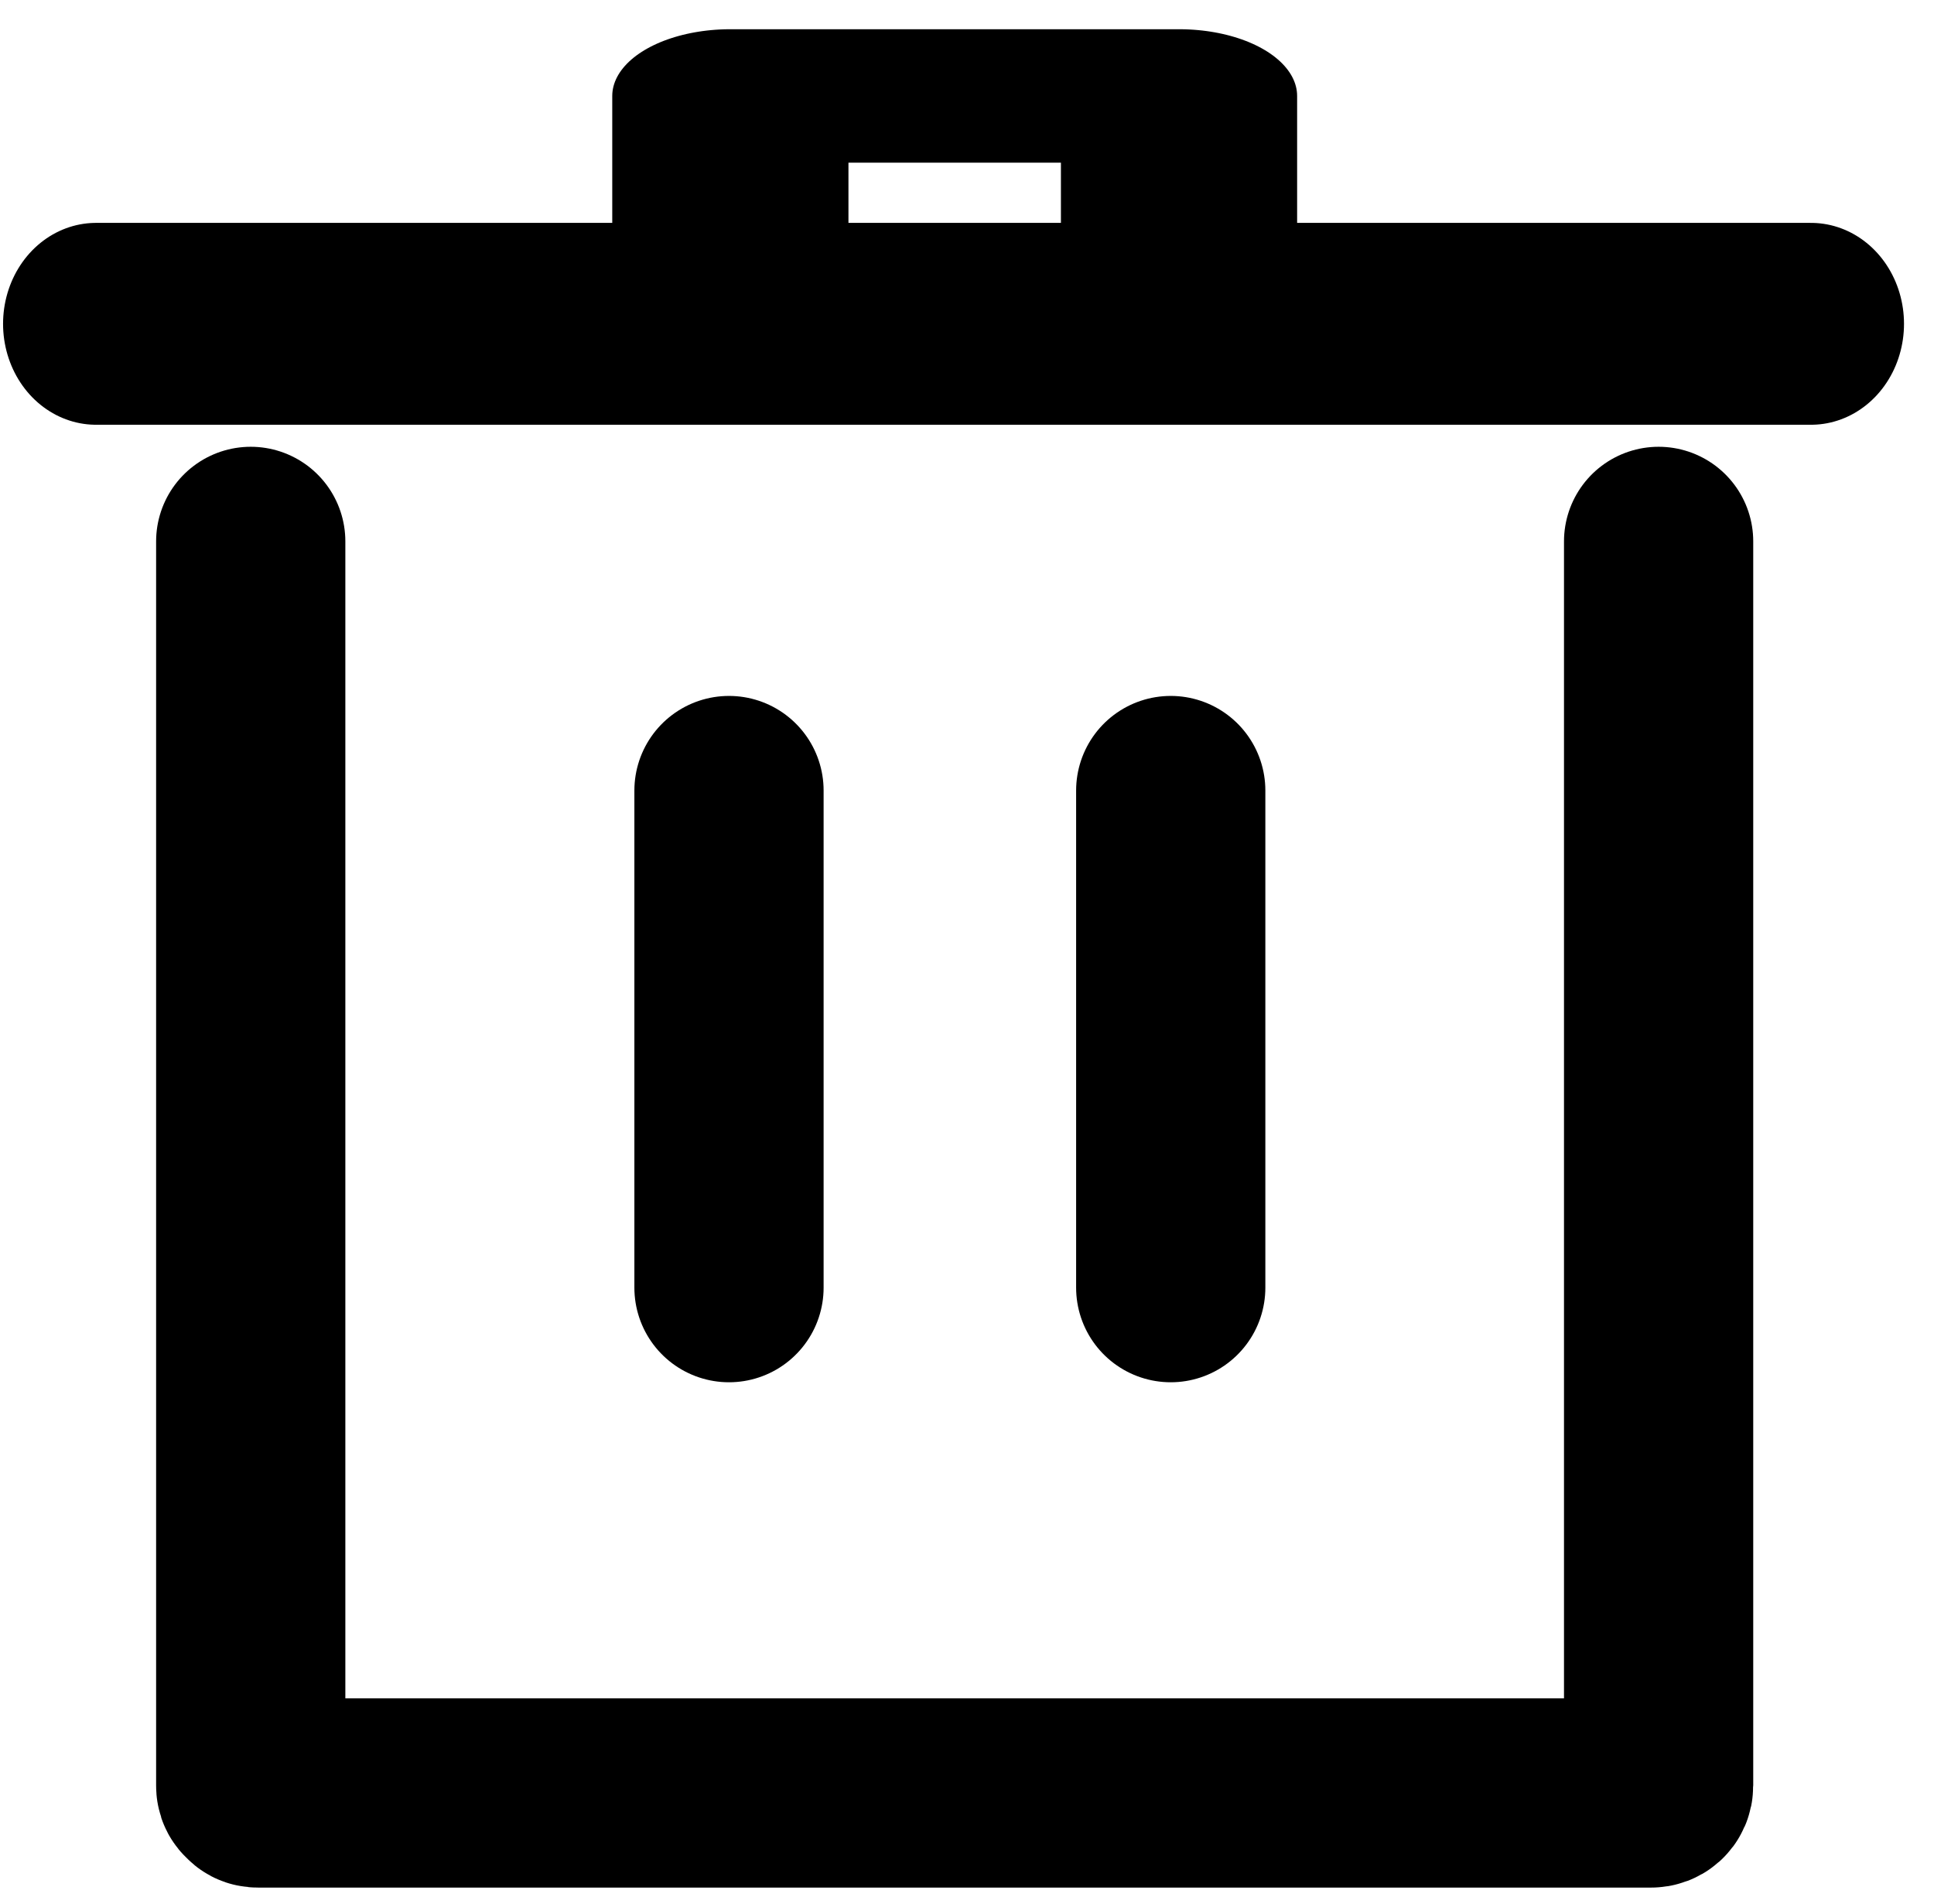
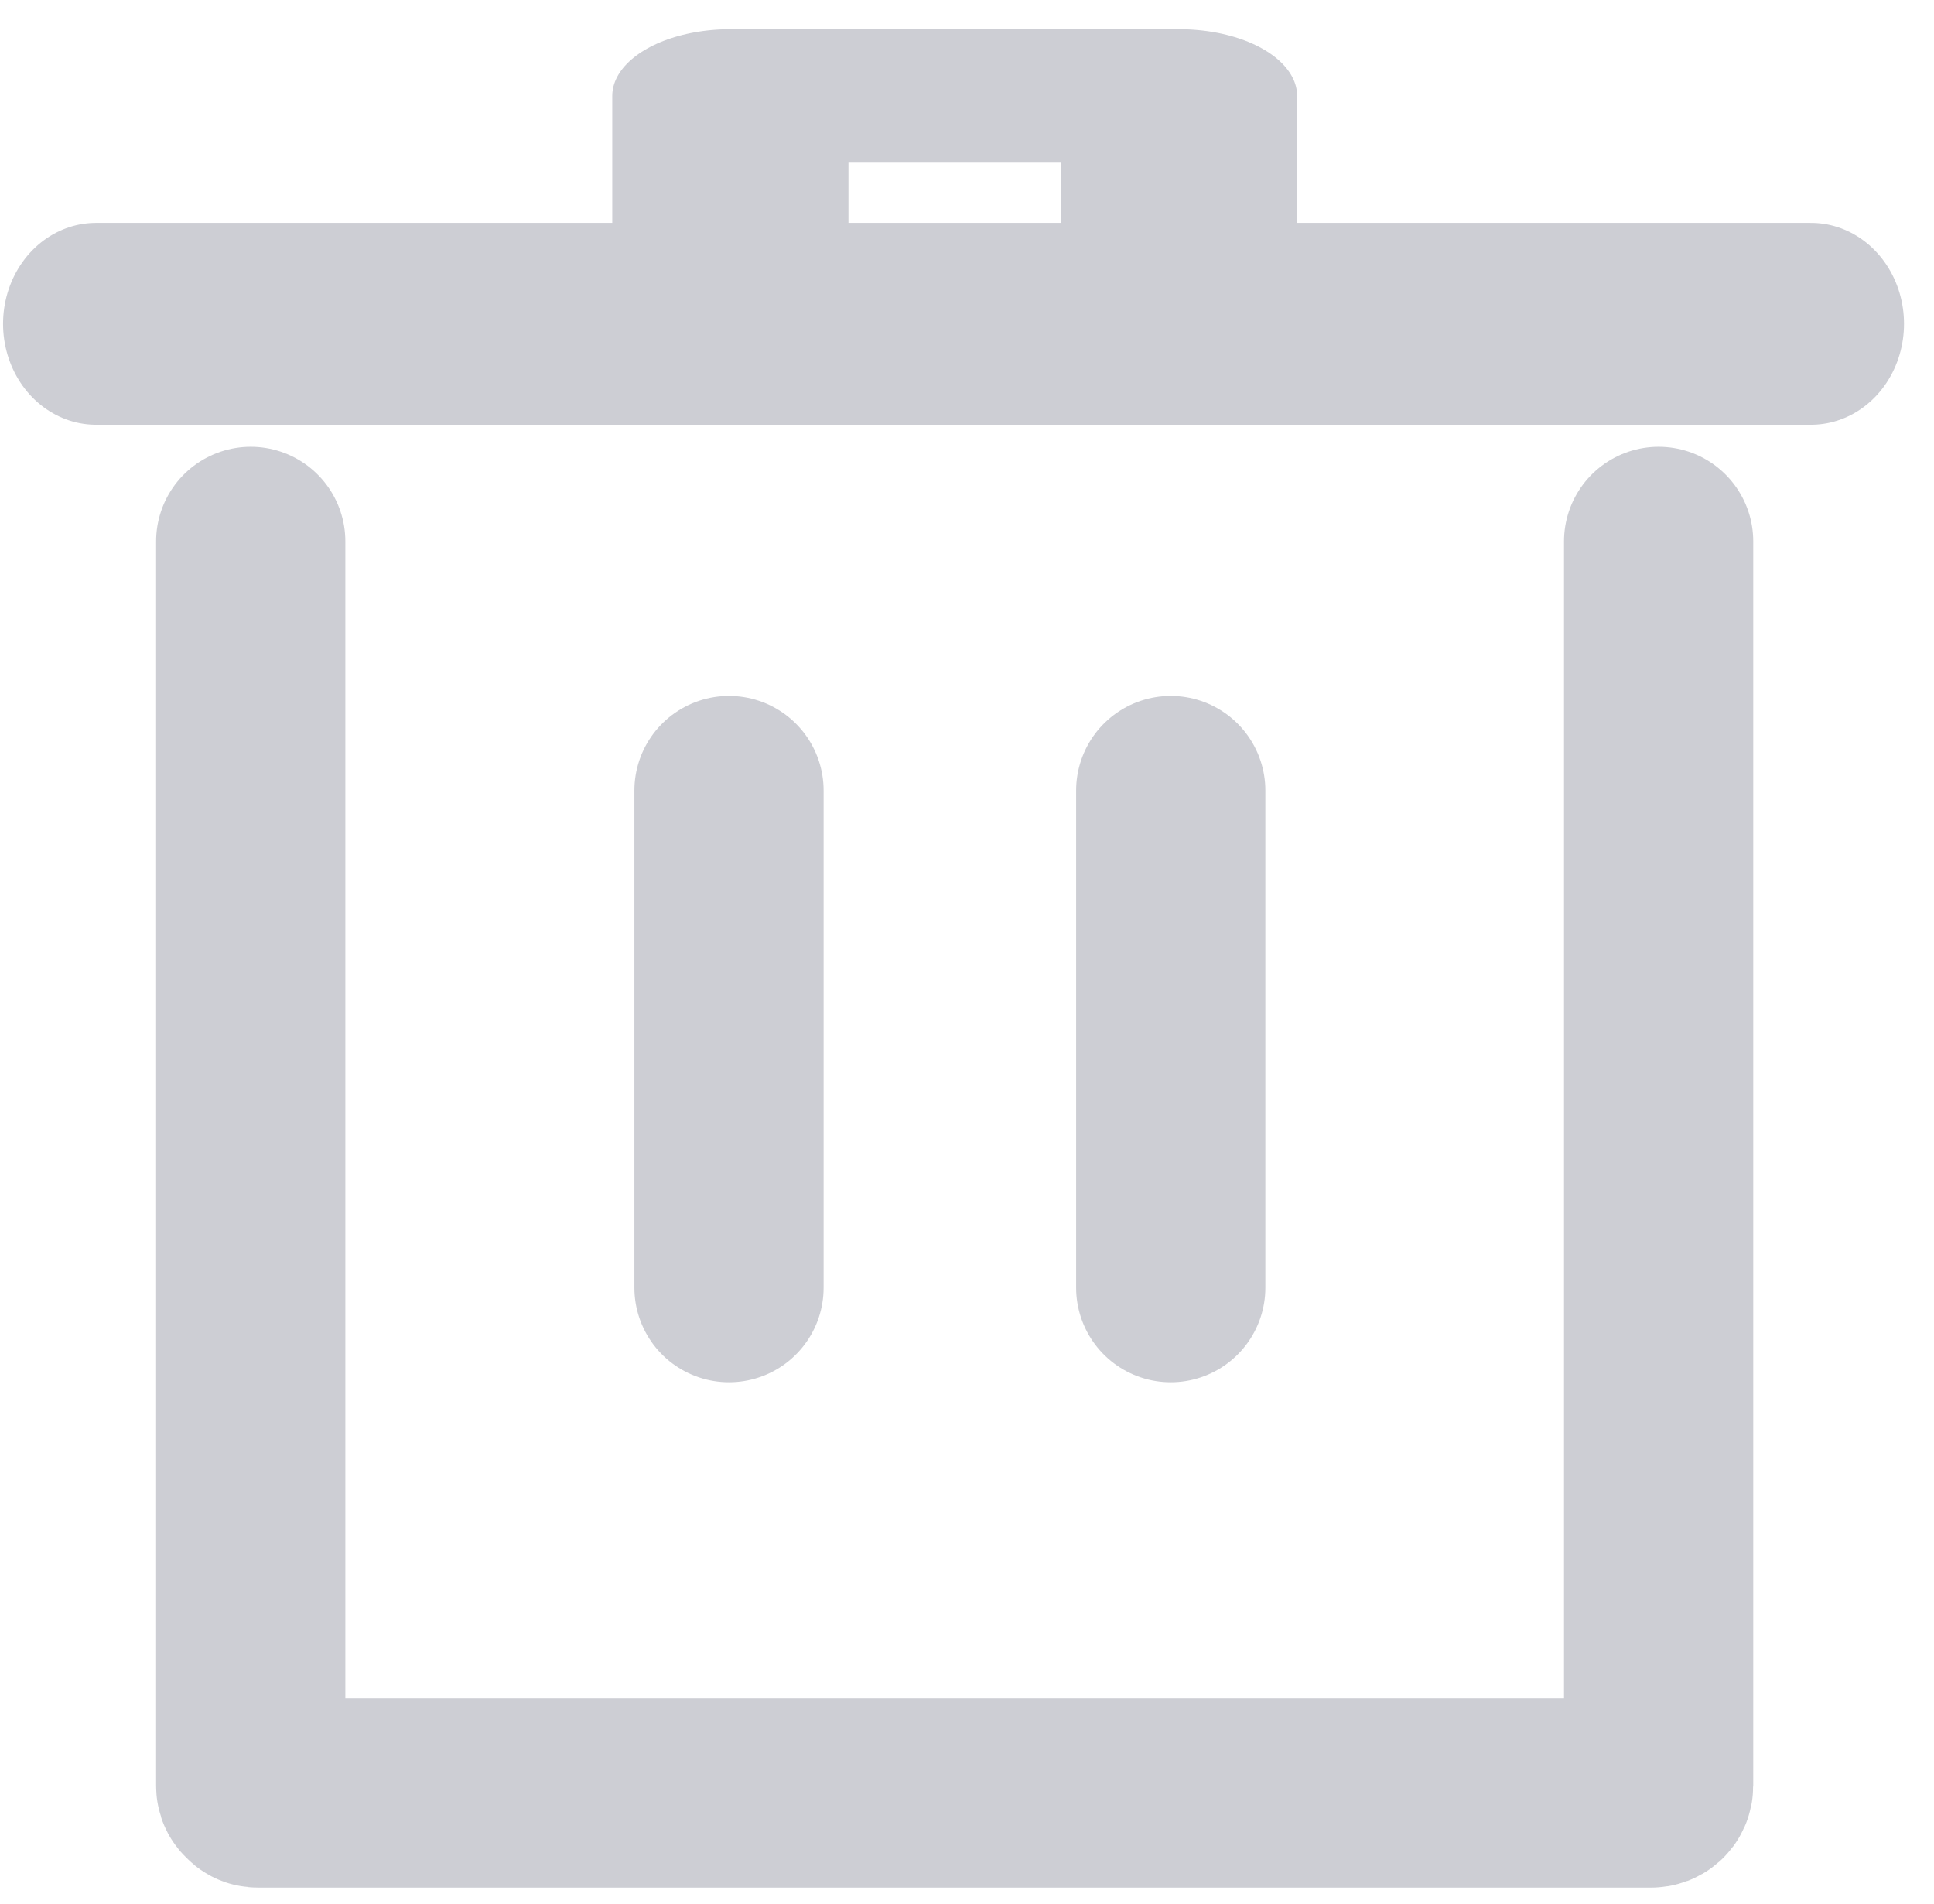
<svg xmlns="http://www.w3.org/2000/svg" width="100%" height="100%" viewBox="0 0 63 62" version="1.1" xml:space="preserve" style="fill-rule:evenodd;clip-rule:evenodd;stroke-linecap:round;stroke-linejoin:round;stroke-miterlimit:1.5;">
  <g transform="matrix(1,0,0,1,-380.255,-507.919)">
    <g>
      <g transform="matrix(41.0948,0,0,41.0948,-20.3064,236.246)">
-         <path d="M9.946,7.04L9.946,8.026C9.946,8.027 9.946,8.029 9.948,8.03C9.949,8.032 9.951,8.032 9.952,8.032C10.041,8.032 10.973,8.032 11.056,8.032C11.059,8.032 11.062,8.03 11.062,8.026C11.062,7.944 11.062,7.04 11.062,7.04" style="fill:none;stroke:black;stroke-width:0.15px;" />
+         <path d="M9.946,7.04L9.946,8.026C9.946,8.027 9.946,8.029 9.948,8.03C9.949,8.032 9.951,8.032 9.952,8.032C10.041,8.032 10.973,8.032 11.056,8.032C11.059,8.032 11.062,8.03 11.062,8.026C11.062,7.944 11.062,7.04 11.062,7.04" style="fill:none;stroke:rgb(205,206,212);stroke-width:0.15px;" />
      </g>
      <g transform="matrix(41.0948,0,0,41.0948,38.7514,219.458)">
-         <path d="M8.888,7.646L8.888,8.04" style="fill:none;stroke:black;stroke-width:0.15px;" />
+         <path d="M8.888,7.646L8.888,8.04" style="fill:none;stroke:rgb(205,206,212);stroke-width:0.15px;" />
      </g>
      <g transform="matrix(41.0948,0,0,41.0948,53.1411,219.458)">
-         <path d="M8.888,7.646L8.888,8.04" style="fill:none;stroke:black;stroke-width:0.15px;" />
+         <path d="M8.888,7.646L8.888,8.04" style="fill:none;stroke:rgb(205,206,212);stroke-width:0.15px;" />
      </g>
      <g transform="matrix(37.8504,0,0,41.0948,69.2622,216.132)">
-         <path d="M8.299,7.357L9.775,7.357" style="fill:none;stroke:black;stroke-width:0.16px;" />
+         <path d="M8.299,7.357L9.775,7.357" style="fill:none;stroke:rgb(205,206,212);stroke-width:0.16px;" />
      </g>
      <g transform="matrix(0.845514,0,0,0.477625,-69.0646,442.81)">
-         <path d="M559.554,155.752L559.554,142.861L576.84,142.861L576.84,154.58" style="fill:none;stroke:black;stroke-width:9.1px;" />
+         <path d="M559.554,155.752L559.554,142.861L576.84,142.861L576.84,154.58" style="fill:none;stroke:rgb(205,206,212);stroke-width:9.1px;" />
      </g>
    </g>
  </g>
</svg>
